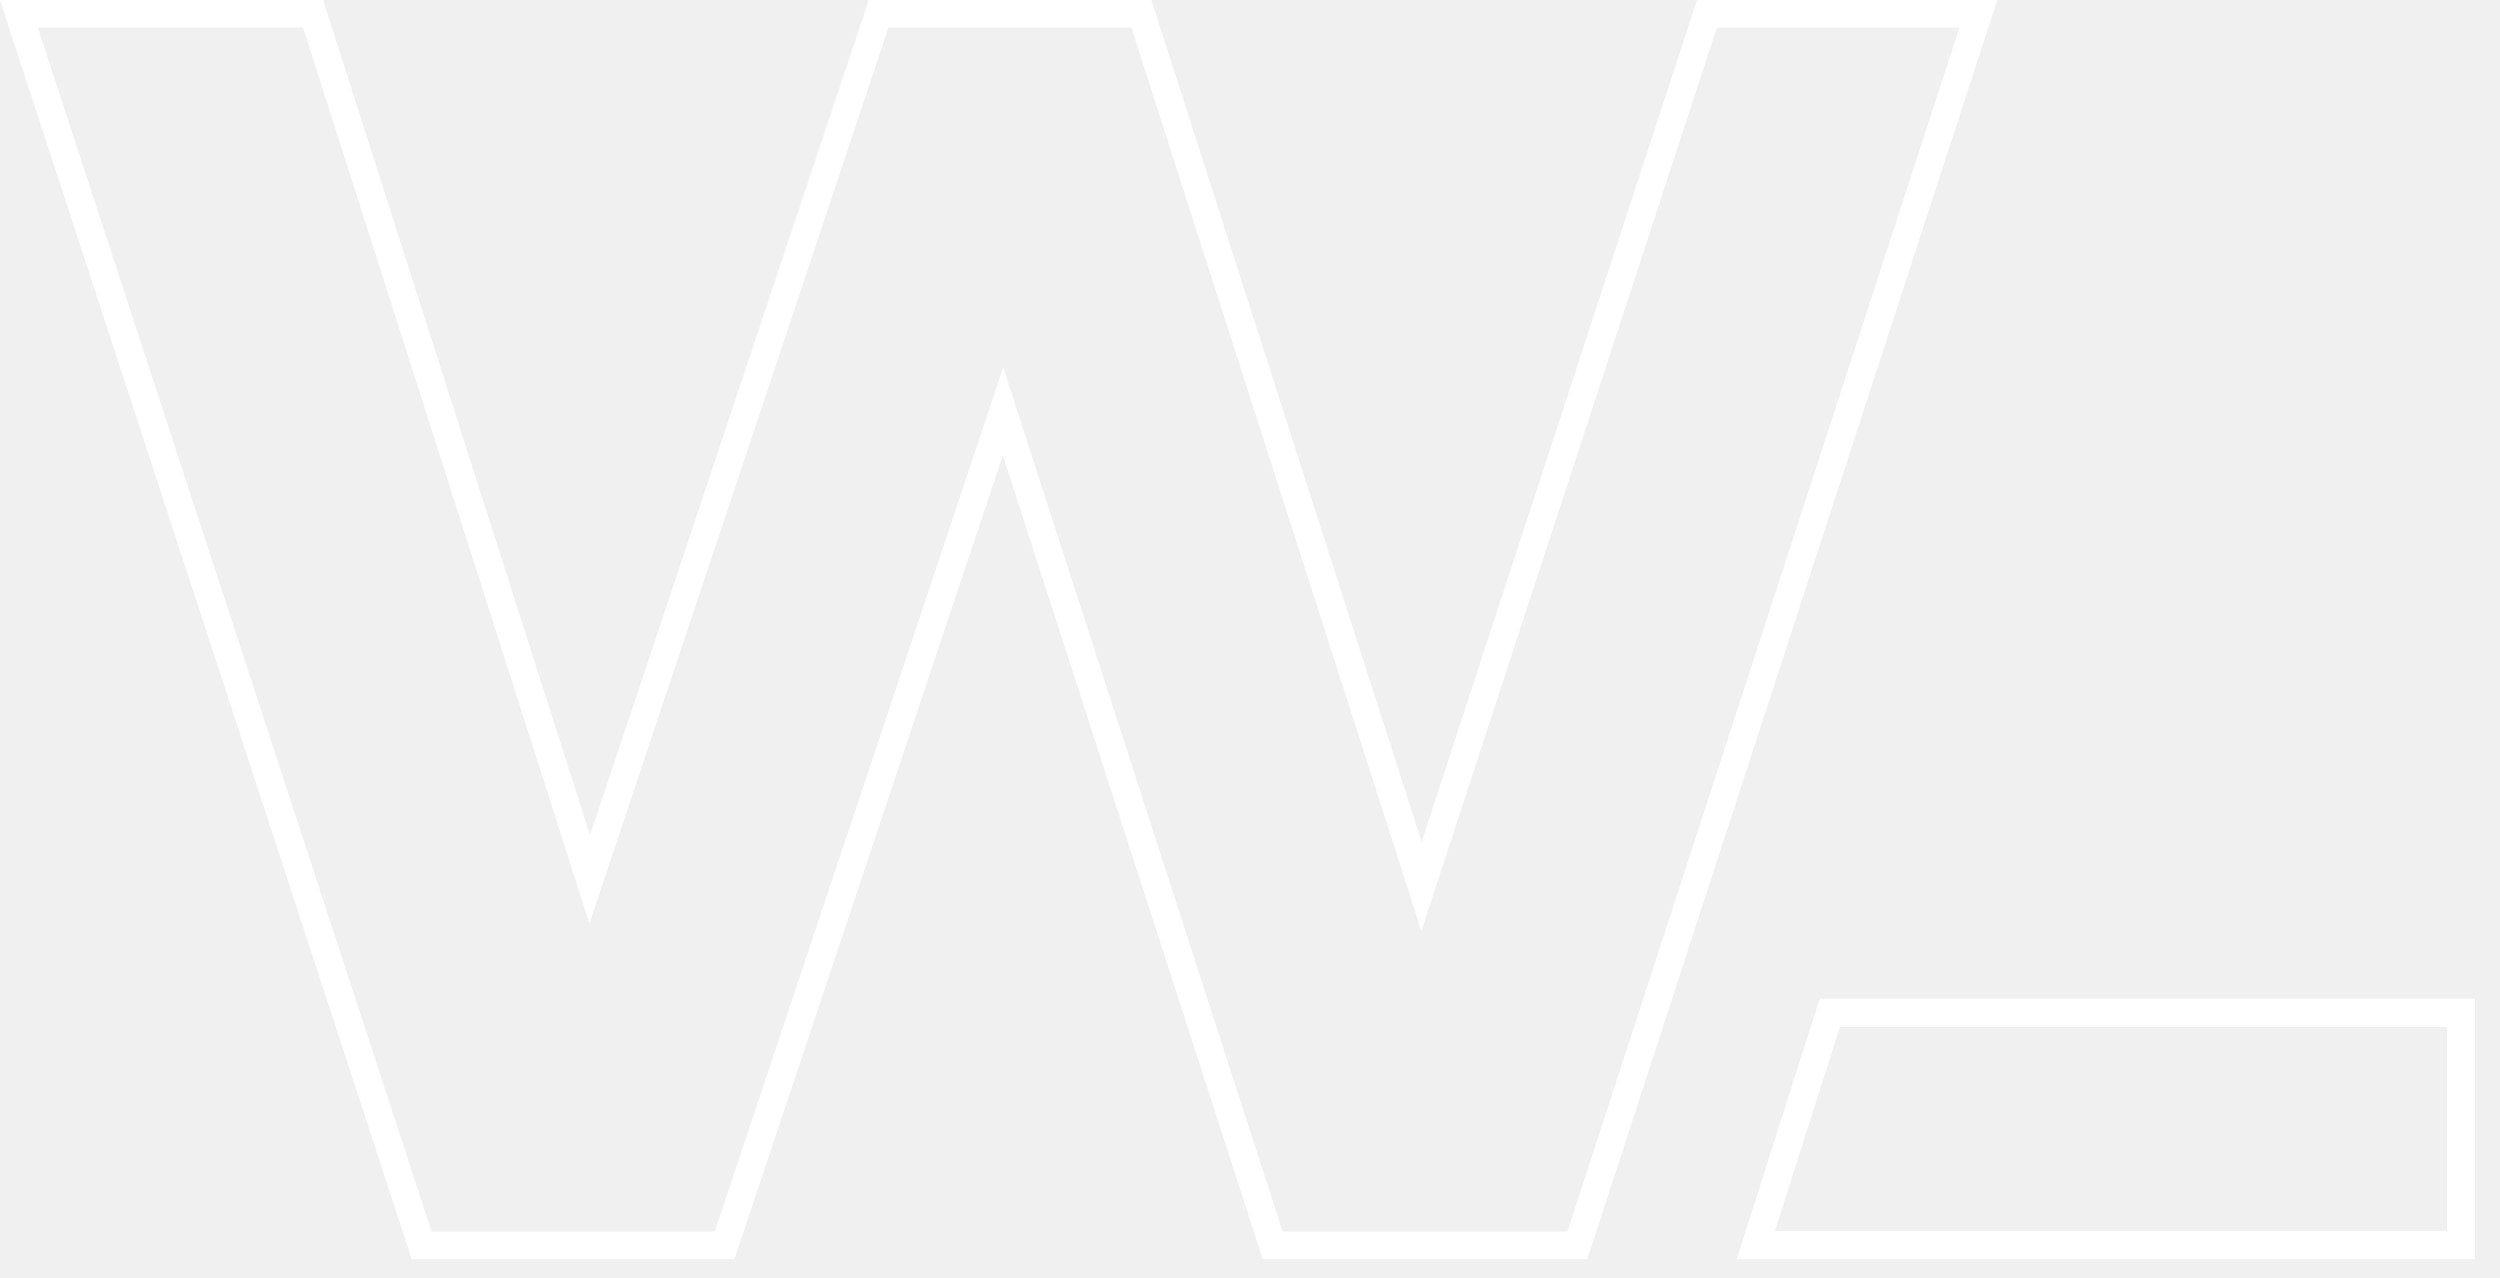
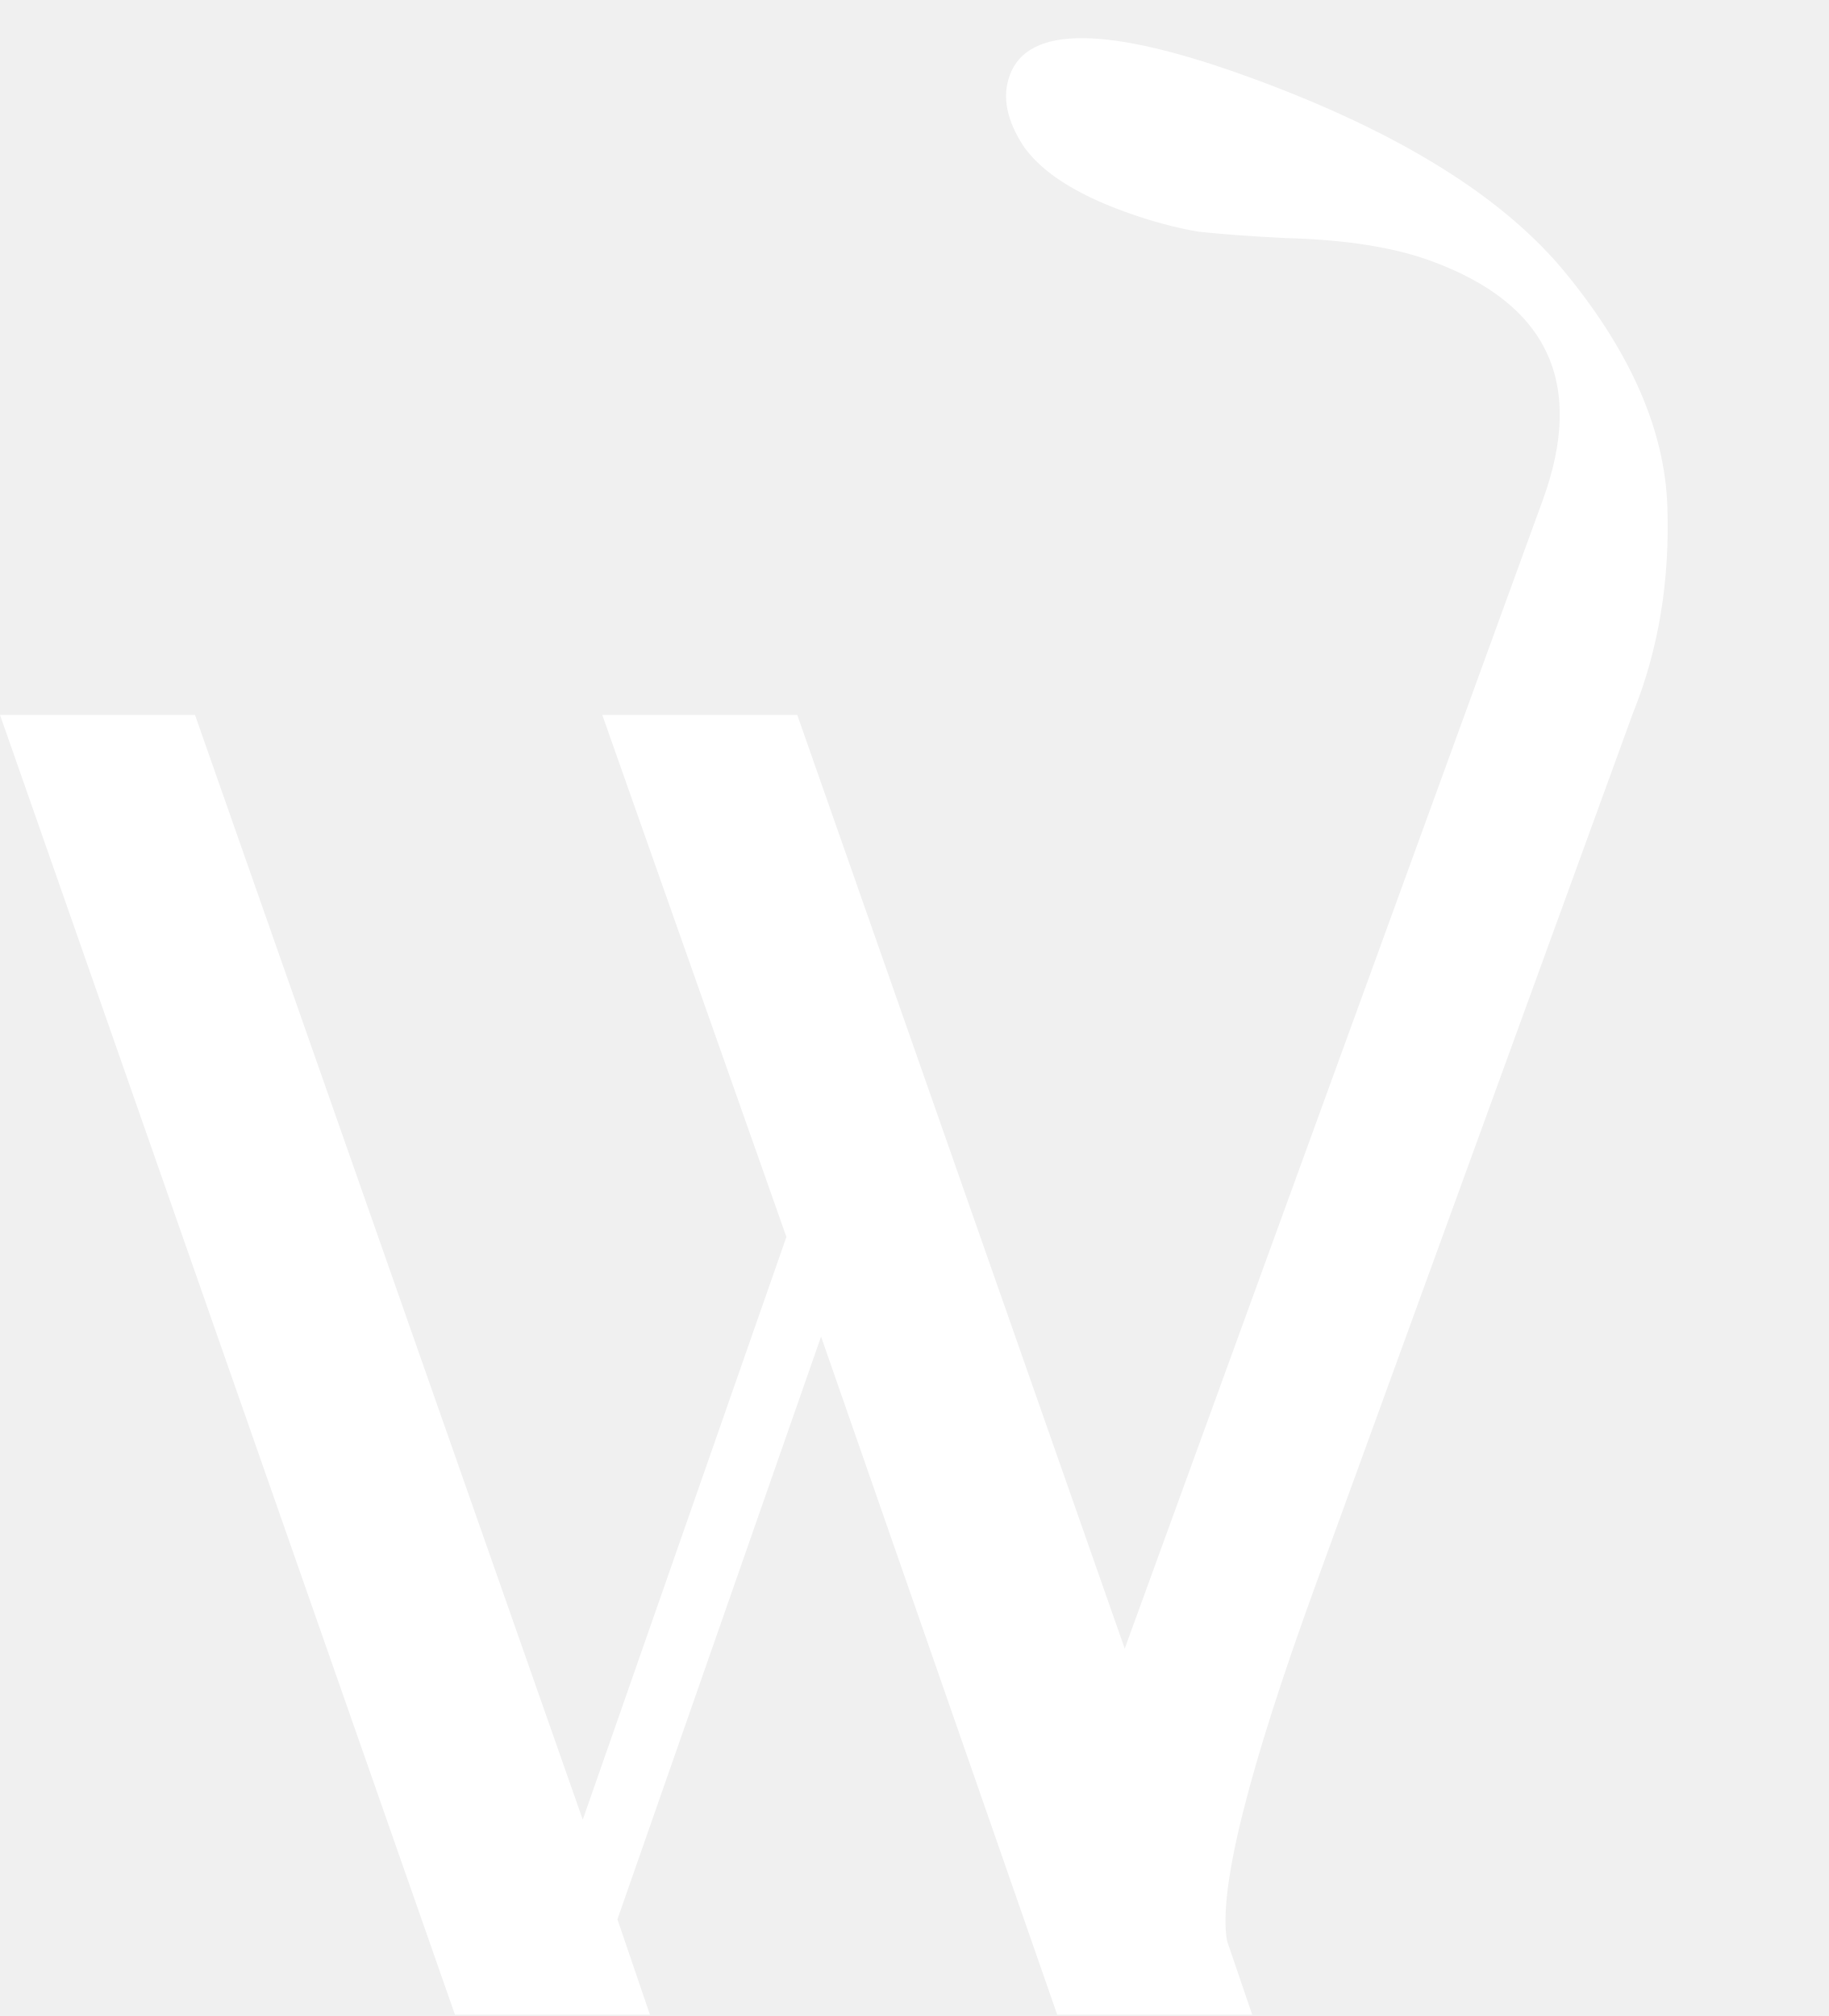
- <svg xmlns="http://www.w3.org/2000/svg" width="92" height="47" viewBox="0 0 92 47" fill="none">
-   <path fill-rule="evenodd" clip-rule="evenodd" d="M65.318 45.295H90.054V37.79H67.709L65.318 45.295ZM91.075 46.336H63.912L66.968 36.749H91.075V46.336Z" fill="white" />
-   <path fill-rule="evenodd" clip-rule="evenodd" d="M47.201 45.324H57.682L72.109 1.013H63.181L52.307 34.257L41.635 1.013H32.698L21.692 33.986L11.154 1.013H1.392L15.882 45.324H26.302L36.918 13.525L47.201 45.324ZM58.413 46.336H46.469L36.904 16.755L27.028 46.336H15.152L0 0H11.889L21.714 30.739L31.973 0H42.369L52.316 30.986L62.451 0H73.499L58.413 46.336Z" fill="white" />
+ <svg xmlns="http://www.w3.org/2000/svg" width="400" height="441" viewBox="0 0 400 441" fill="none">
+   <path d="M287.867 346.456C272.956 387.423 266.465 413.469 268.395 424.593L267.909 425.929L227.594 411.256L337.481 109.348C346.774 83.818 338.582 66.38 312.905 57.035C304.746 54.065 294.205 52.414 281.282 52.081C273.806 51.713 267.453 51.25 262.221 50.69C257.098 49.834 251.656 48.358 245.897 46.262C235.339 42.419 228.068 37.755 224.085 32.272C220.211 26.491 219.138 21.226 220.866 16.476C224.864 5.492 242.341 5.633 273.297 16.9C306.173 28.866 329.425 43.38 343.052 60.443C356.92 77.593 364.141 94.341 364.713 110.686C365.286 127.032 362.793 142.093 357.235 155.871L287.867 346.456Z" fill="white" />
+   <path d="M0 156.38L99.514 440.702H142.163L135.055 419.851L179.599 292.38L231.252 440.702H273.901L266.793 419.851L174.387 156.38H131.738L172.017 270.582L127.473 398.053L42.649 156.38H0Z" fill="white" />
</svg>
